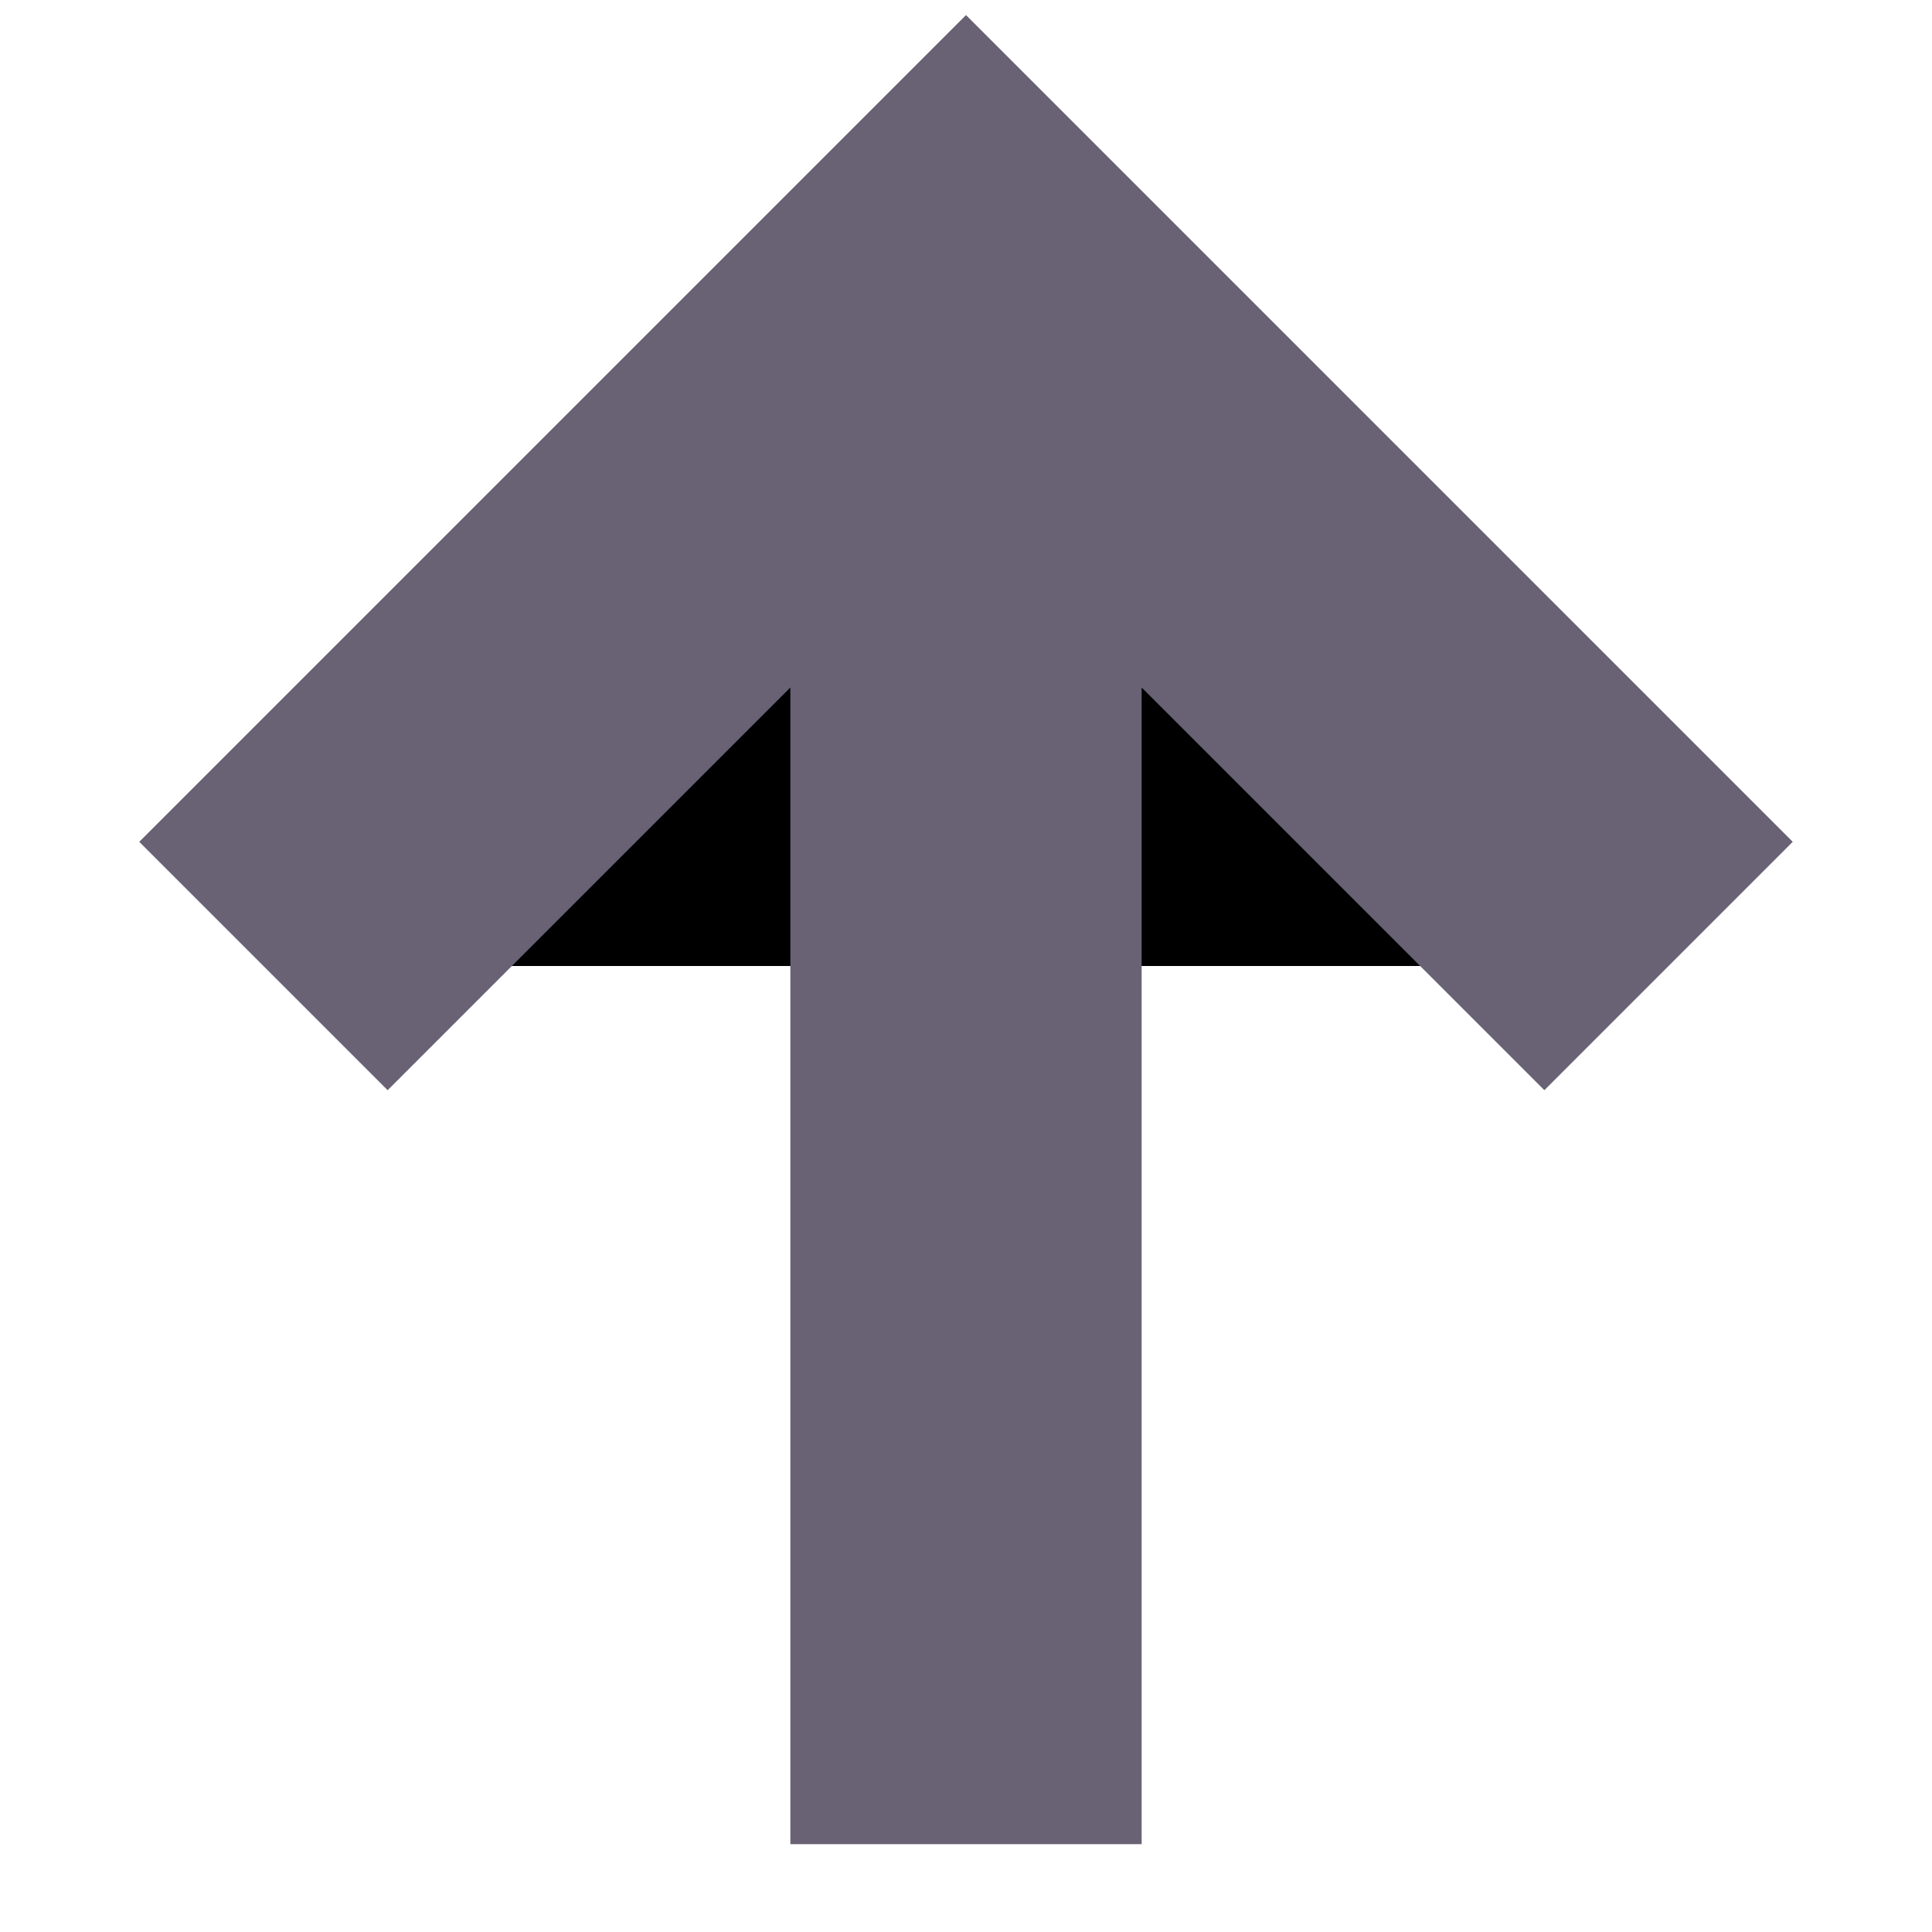
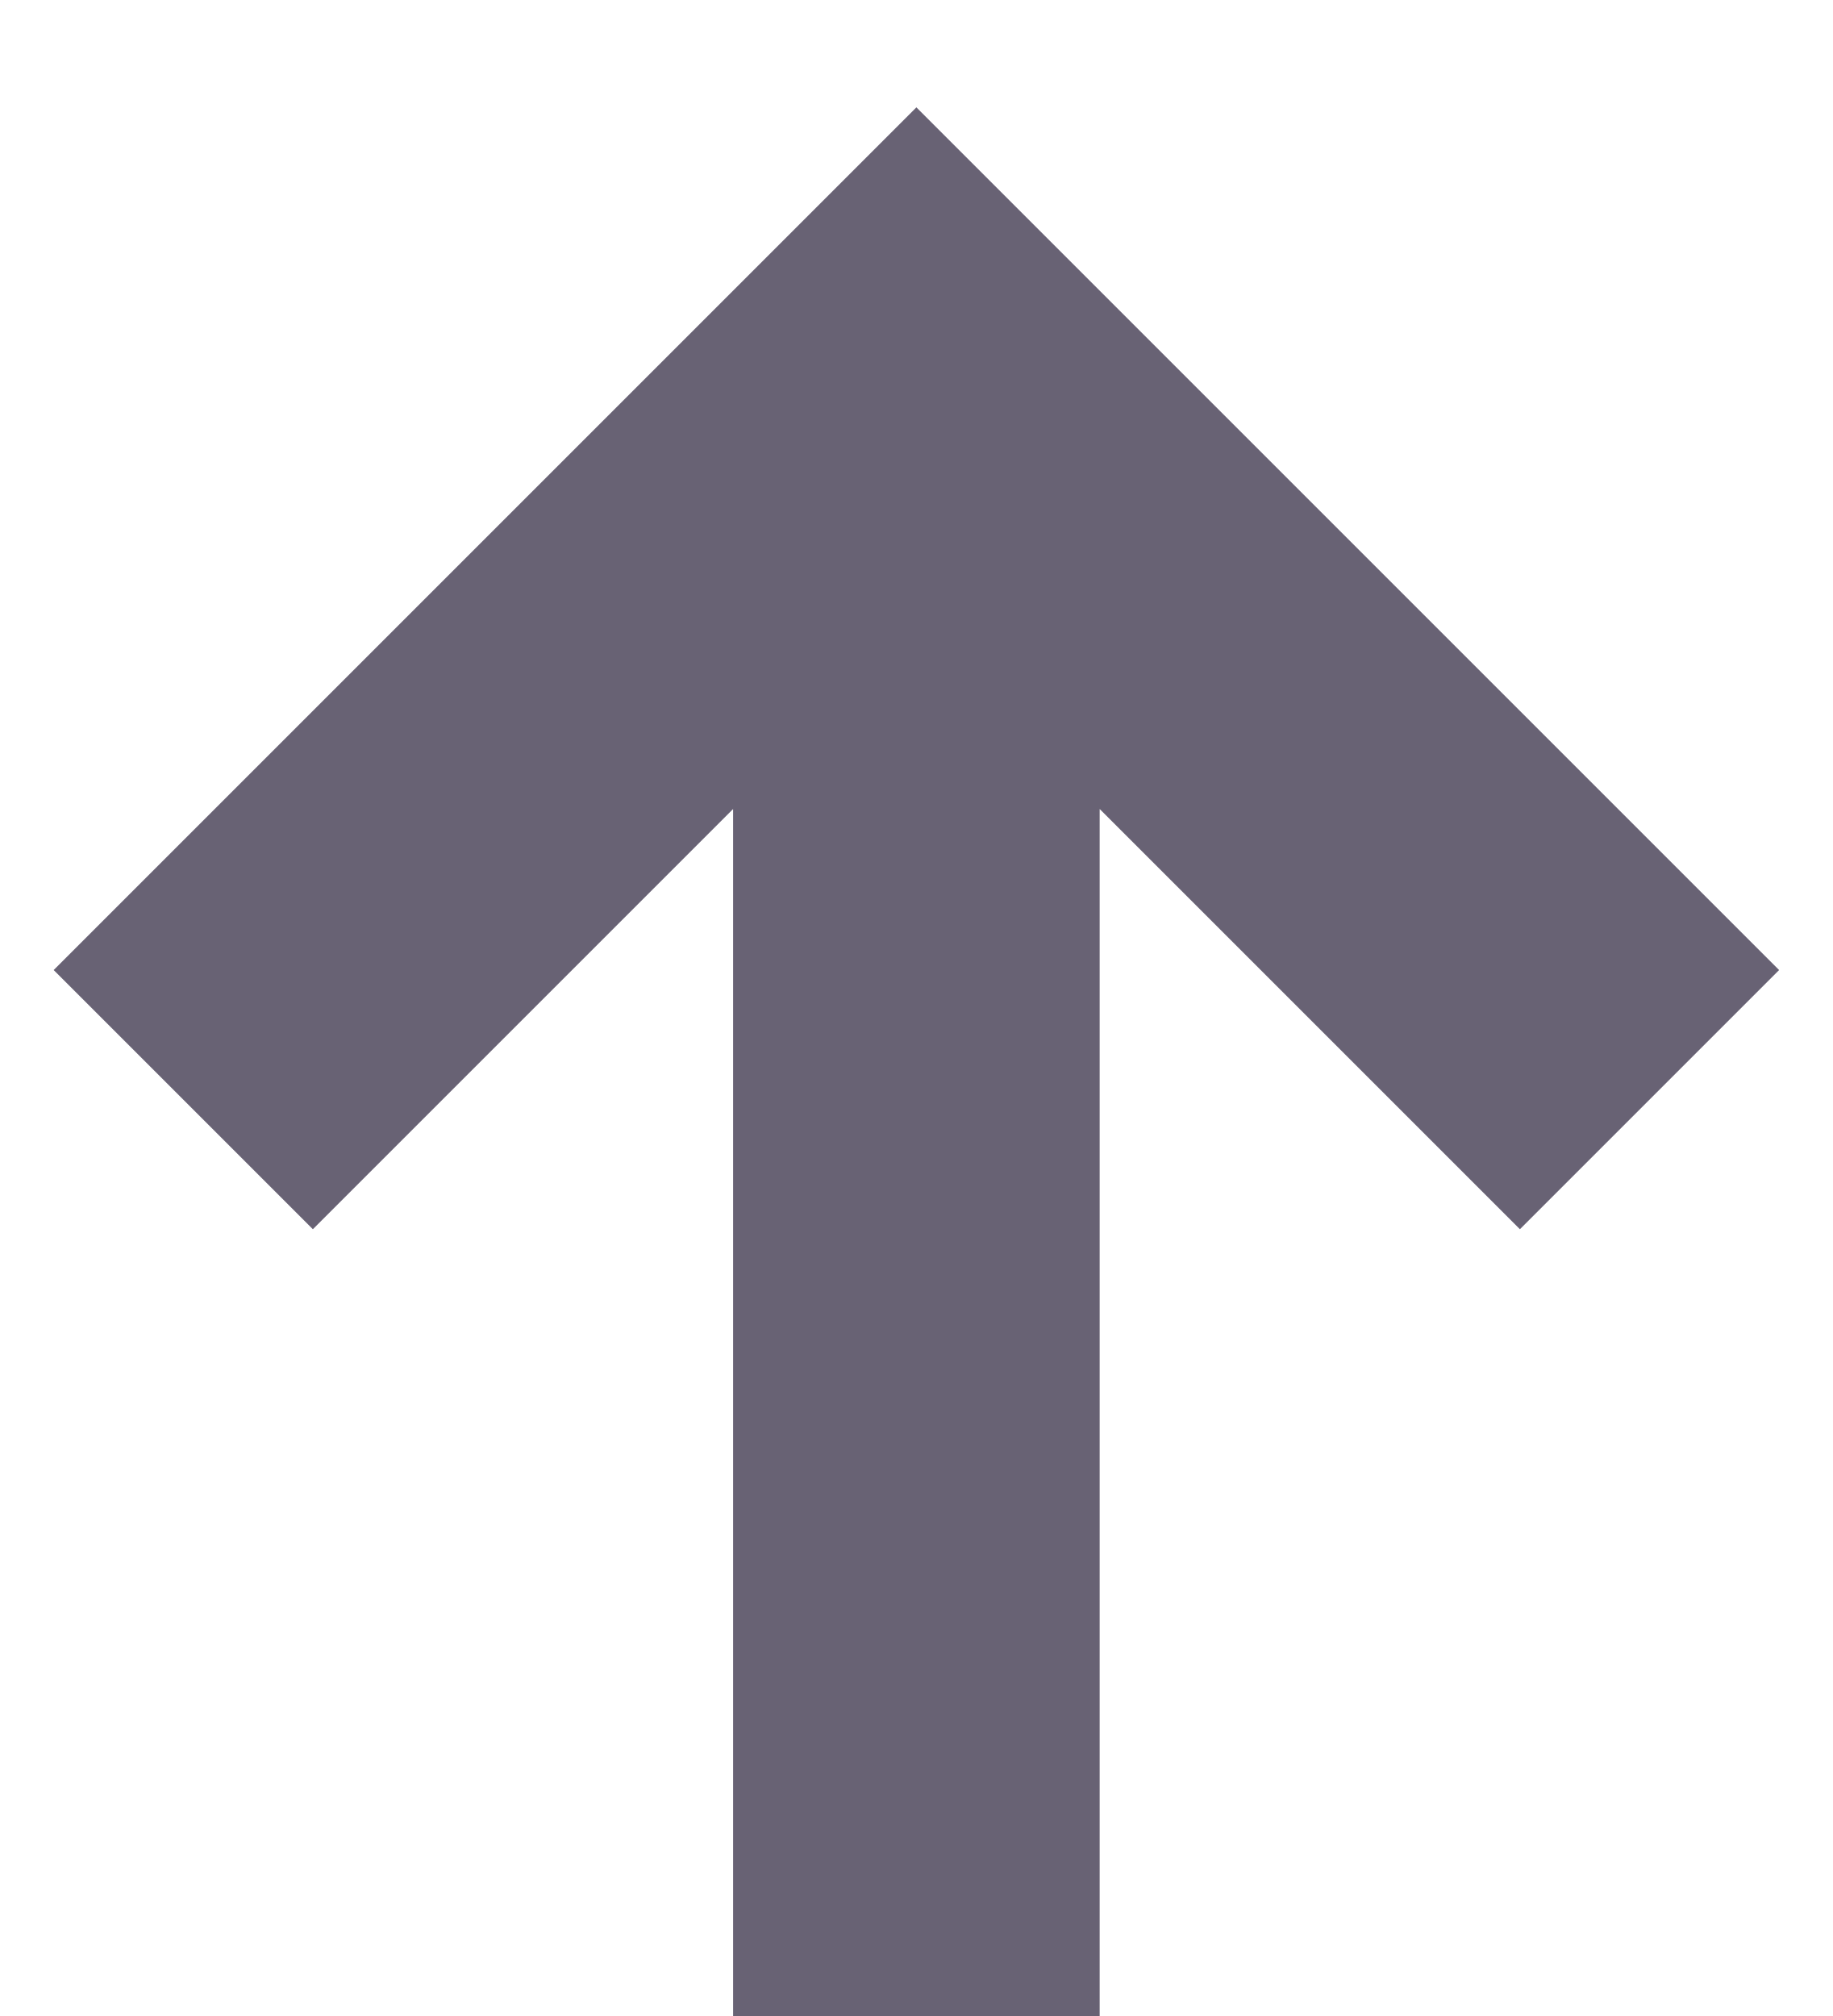
- <svg xmlns="http://www.w3.org/2000/svg" width="11" height="11" viewBox="0 0 11 11">
-   <g fill-rule="evenodd" stroke="#686274" stroke-width="2">
-     <path d="M5.5 2.5v8M9.5 5.5l-4-4-4 4" />
+ <svg xmlns="http://www.w3.org/2000/svg" width="10" height="11" viewBox="0 0 10 11">
+   <g fill="none" fill-rule="evenodd" stroke="#686274" stroke-width="2">
+     <path d="M5 3v8M9 6L5 2 1 6" />
  </g>
</svg>
